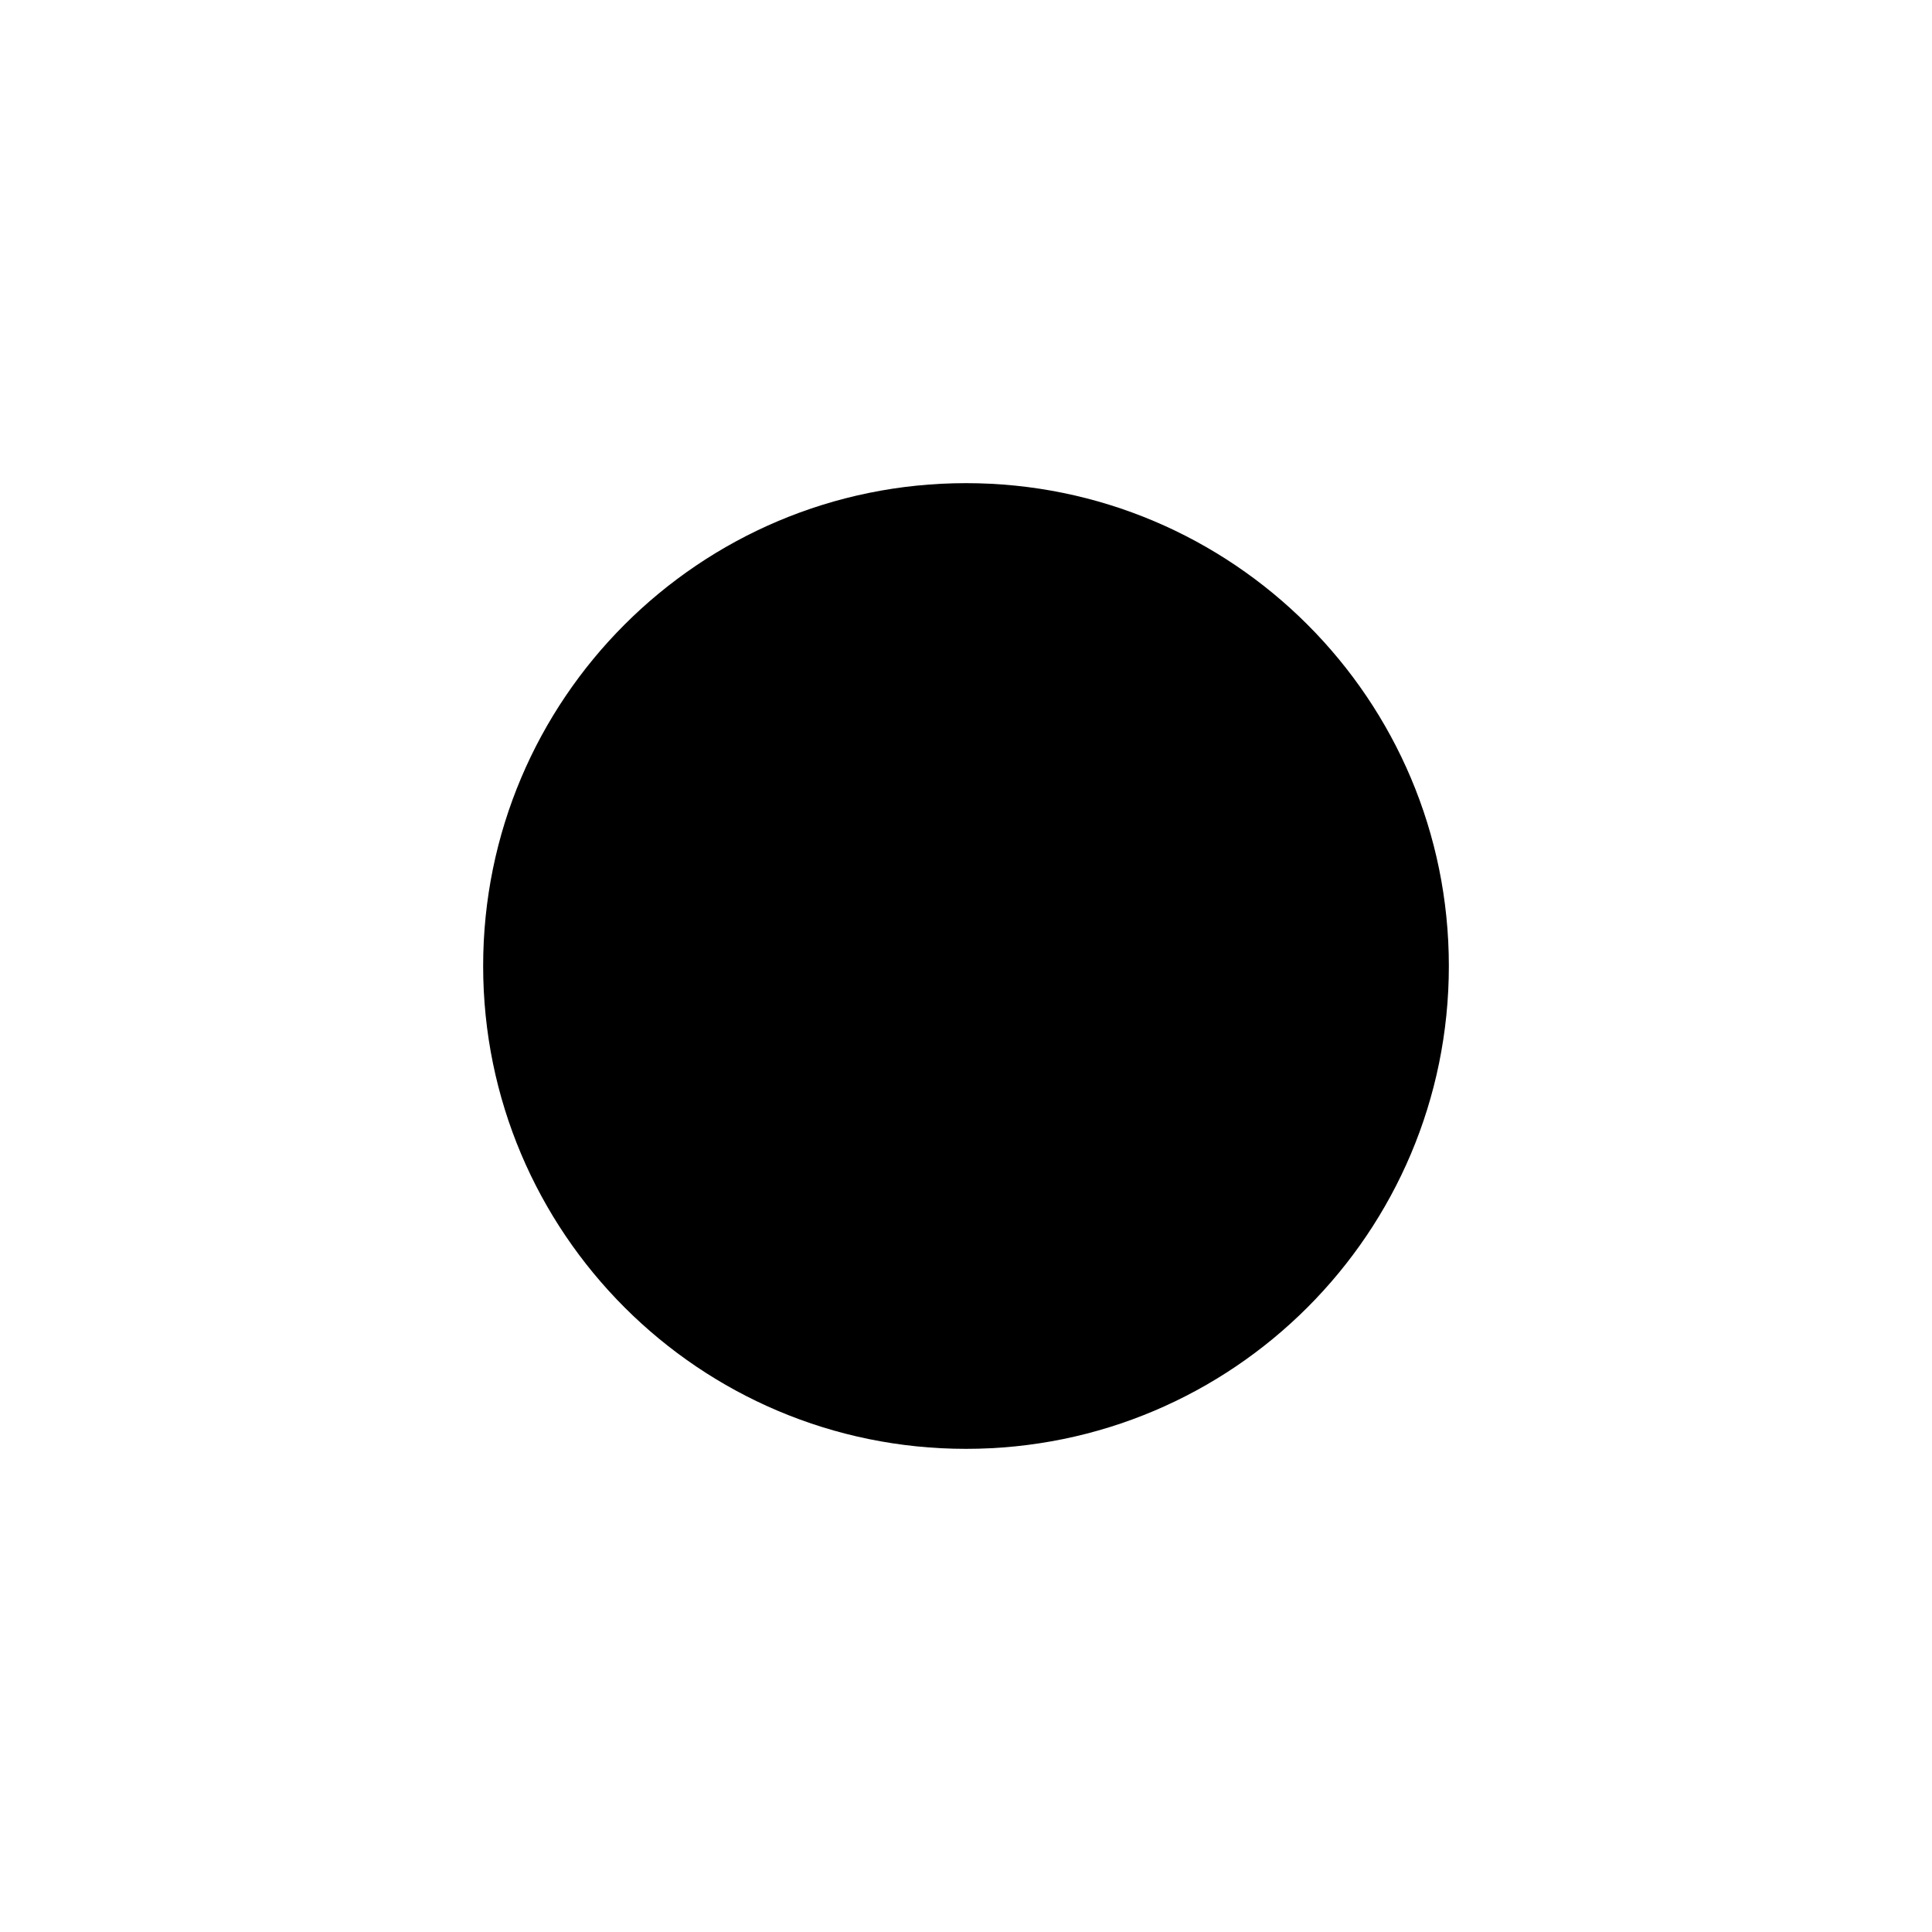
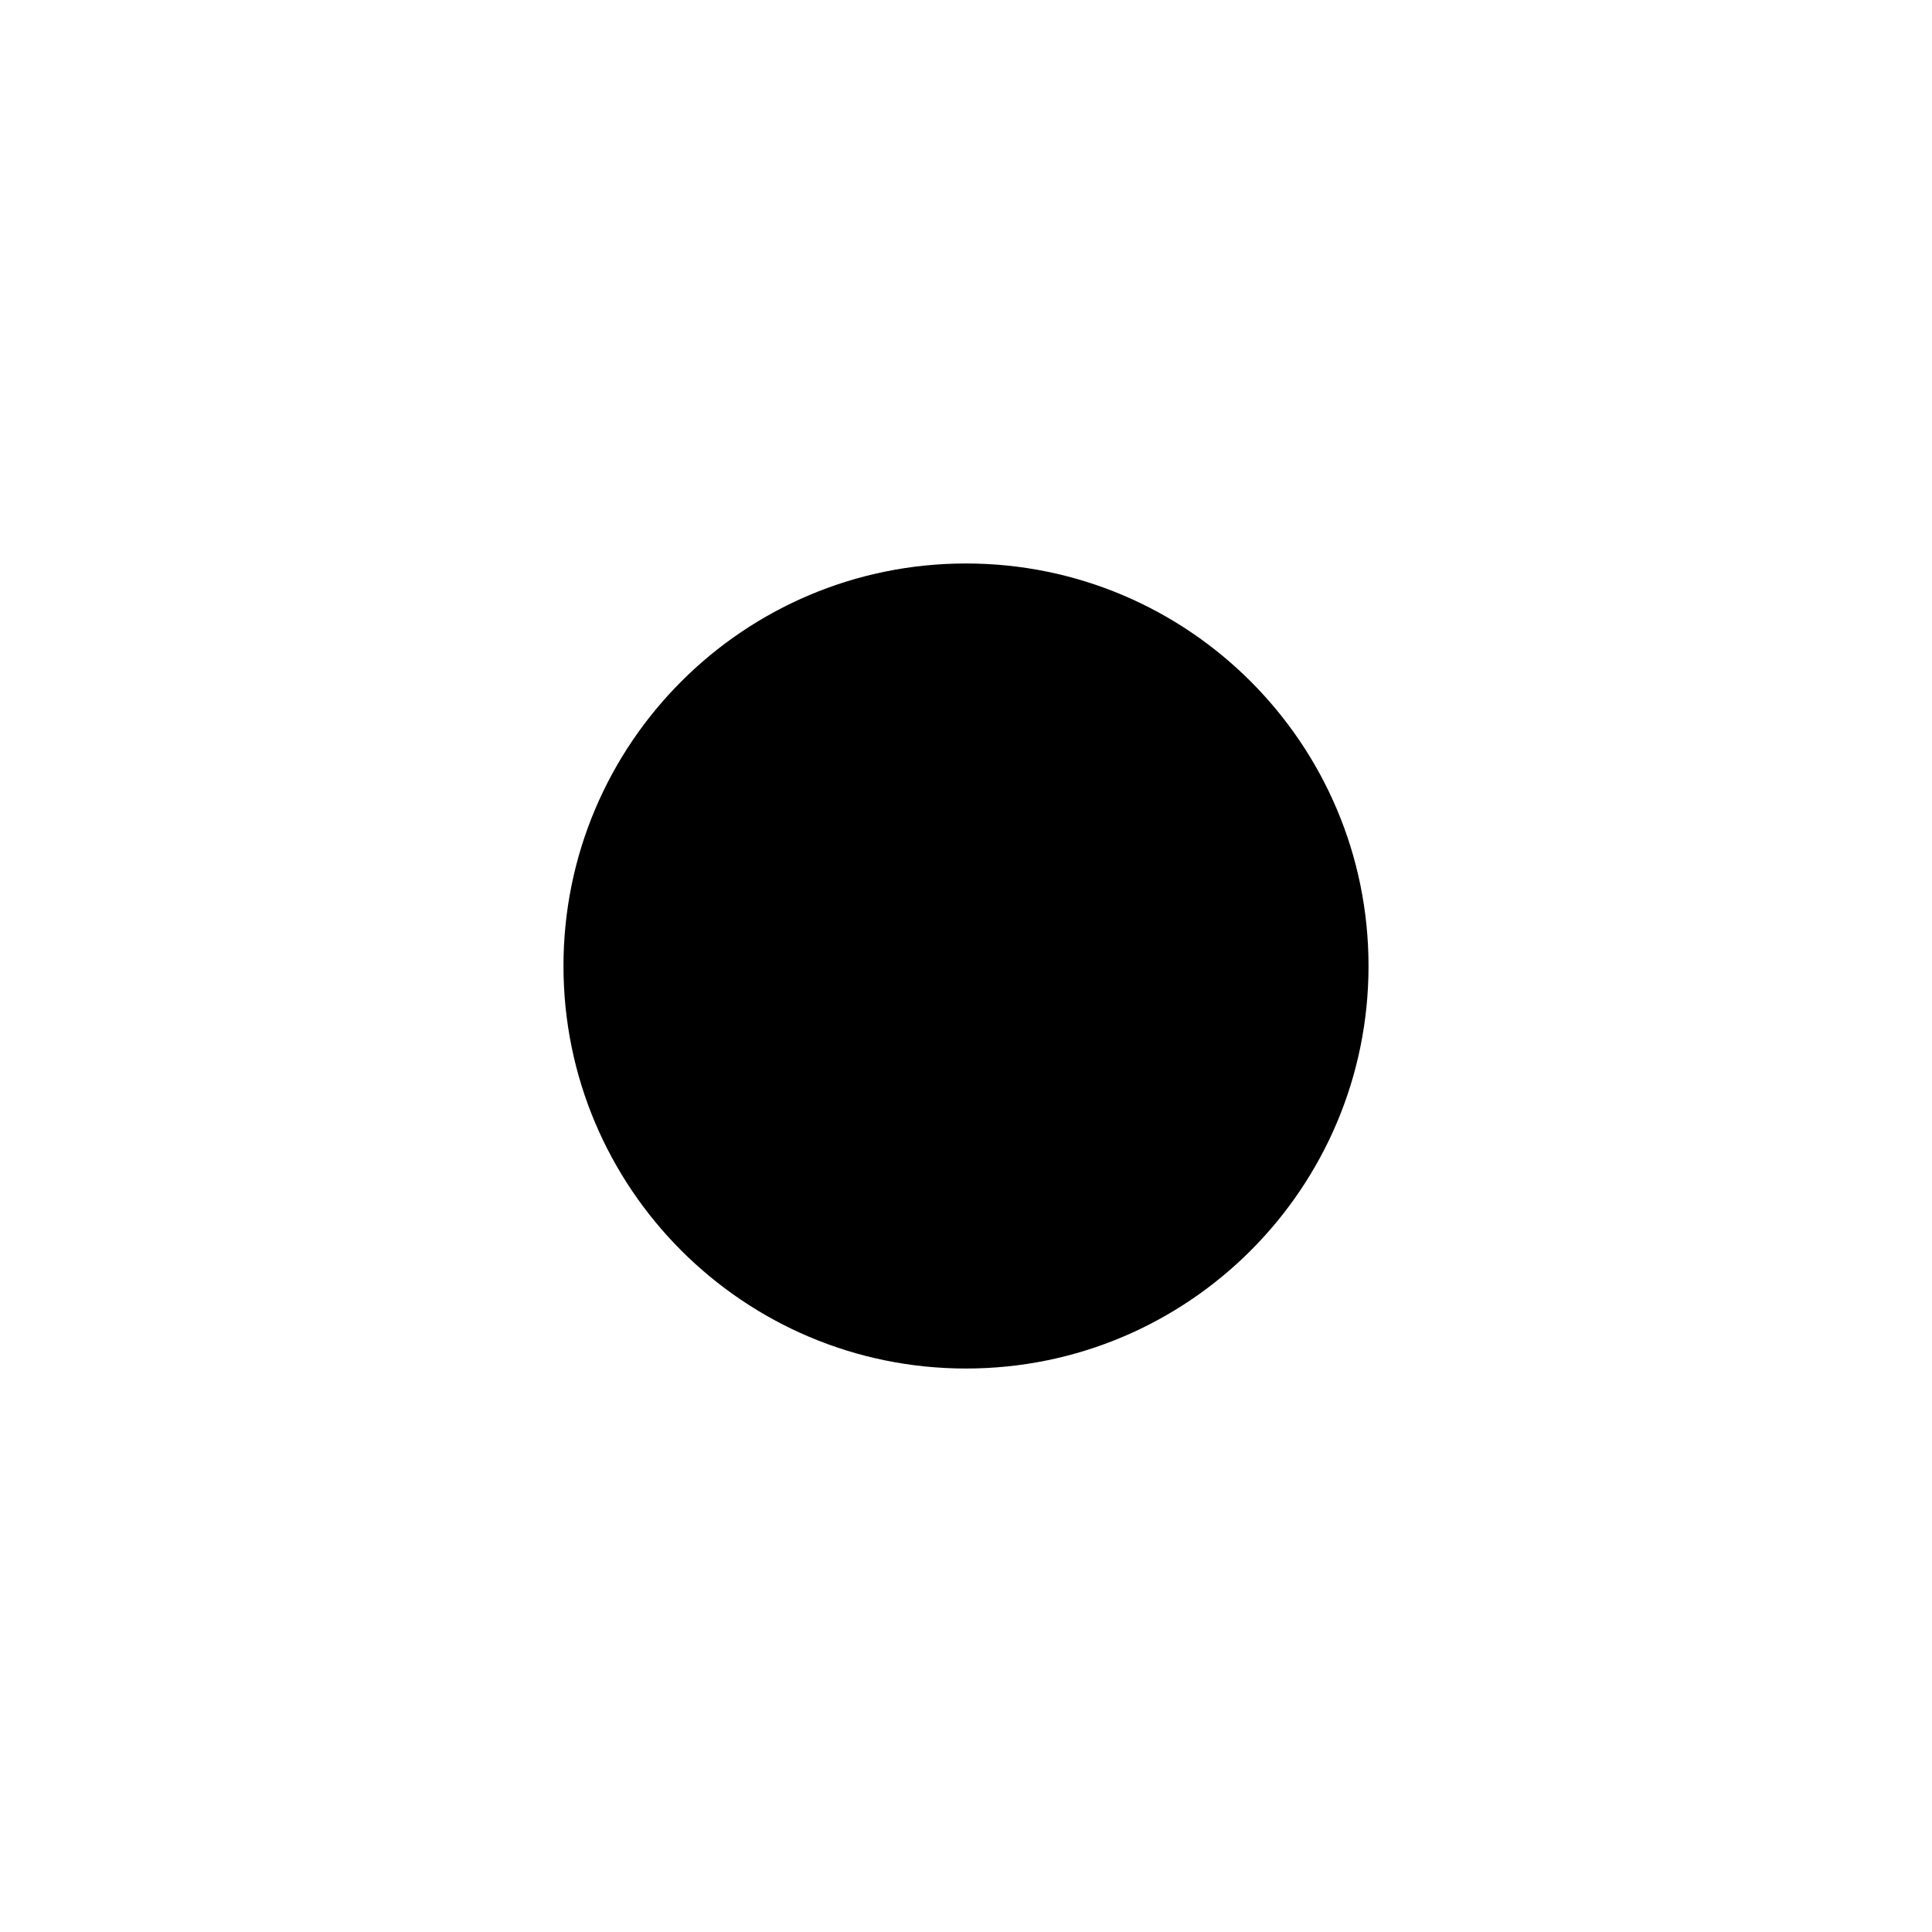
<svg xmlns="http://www.w3.org/2000/svg" width="24" height="24" viewBox="0 0 6.35 6.35">
-   <rect y="1.588" x="1.588" height="3.174" width="3.174" ry="1.587" rx="1.587" paint-order="markers stroke fill" />
+   <rect rx="1.587" ry="1.587" width="2.646" height="2.646" x="1.852" y="1.852" paint-order="markers stroke fill" />
</svg>
